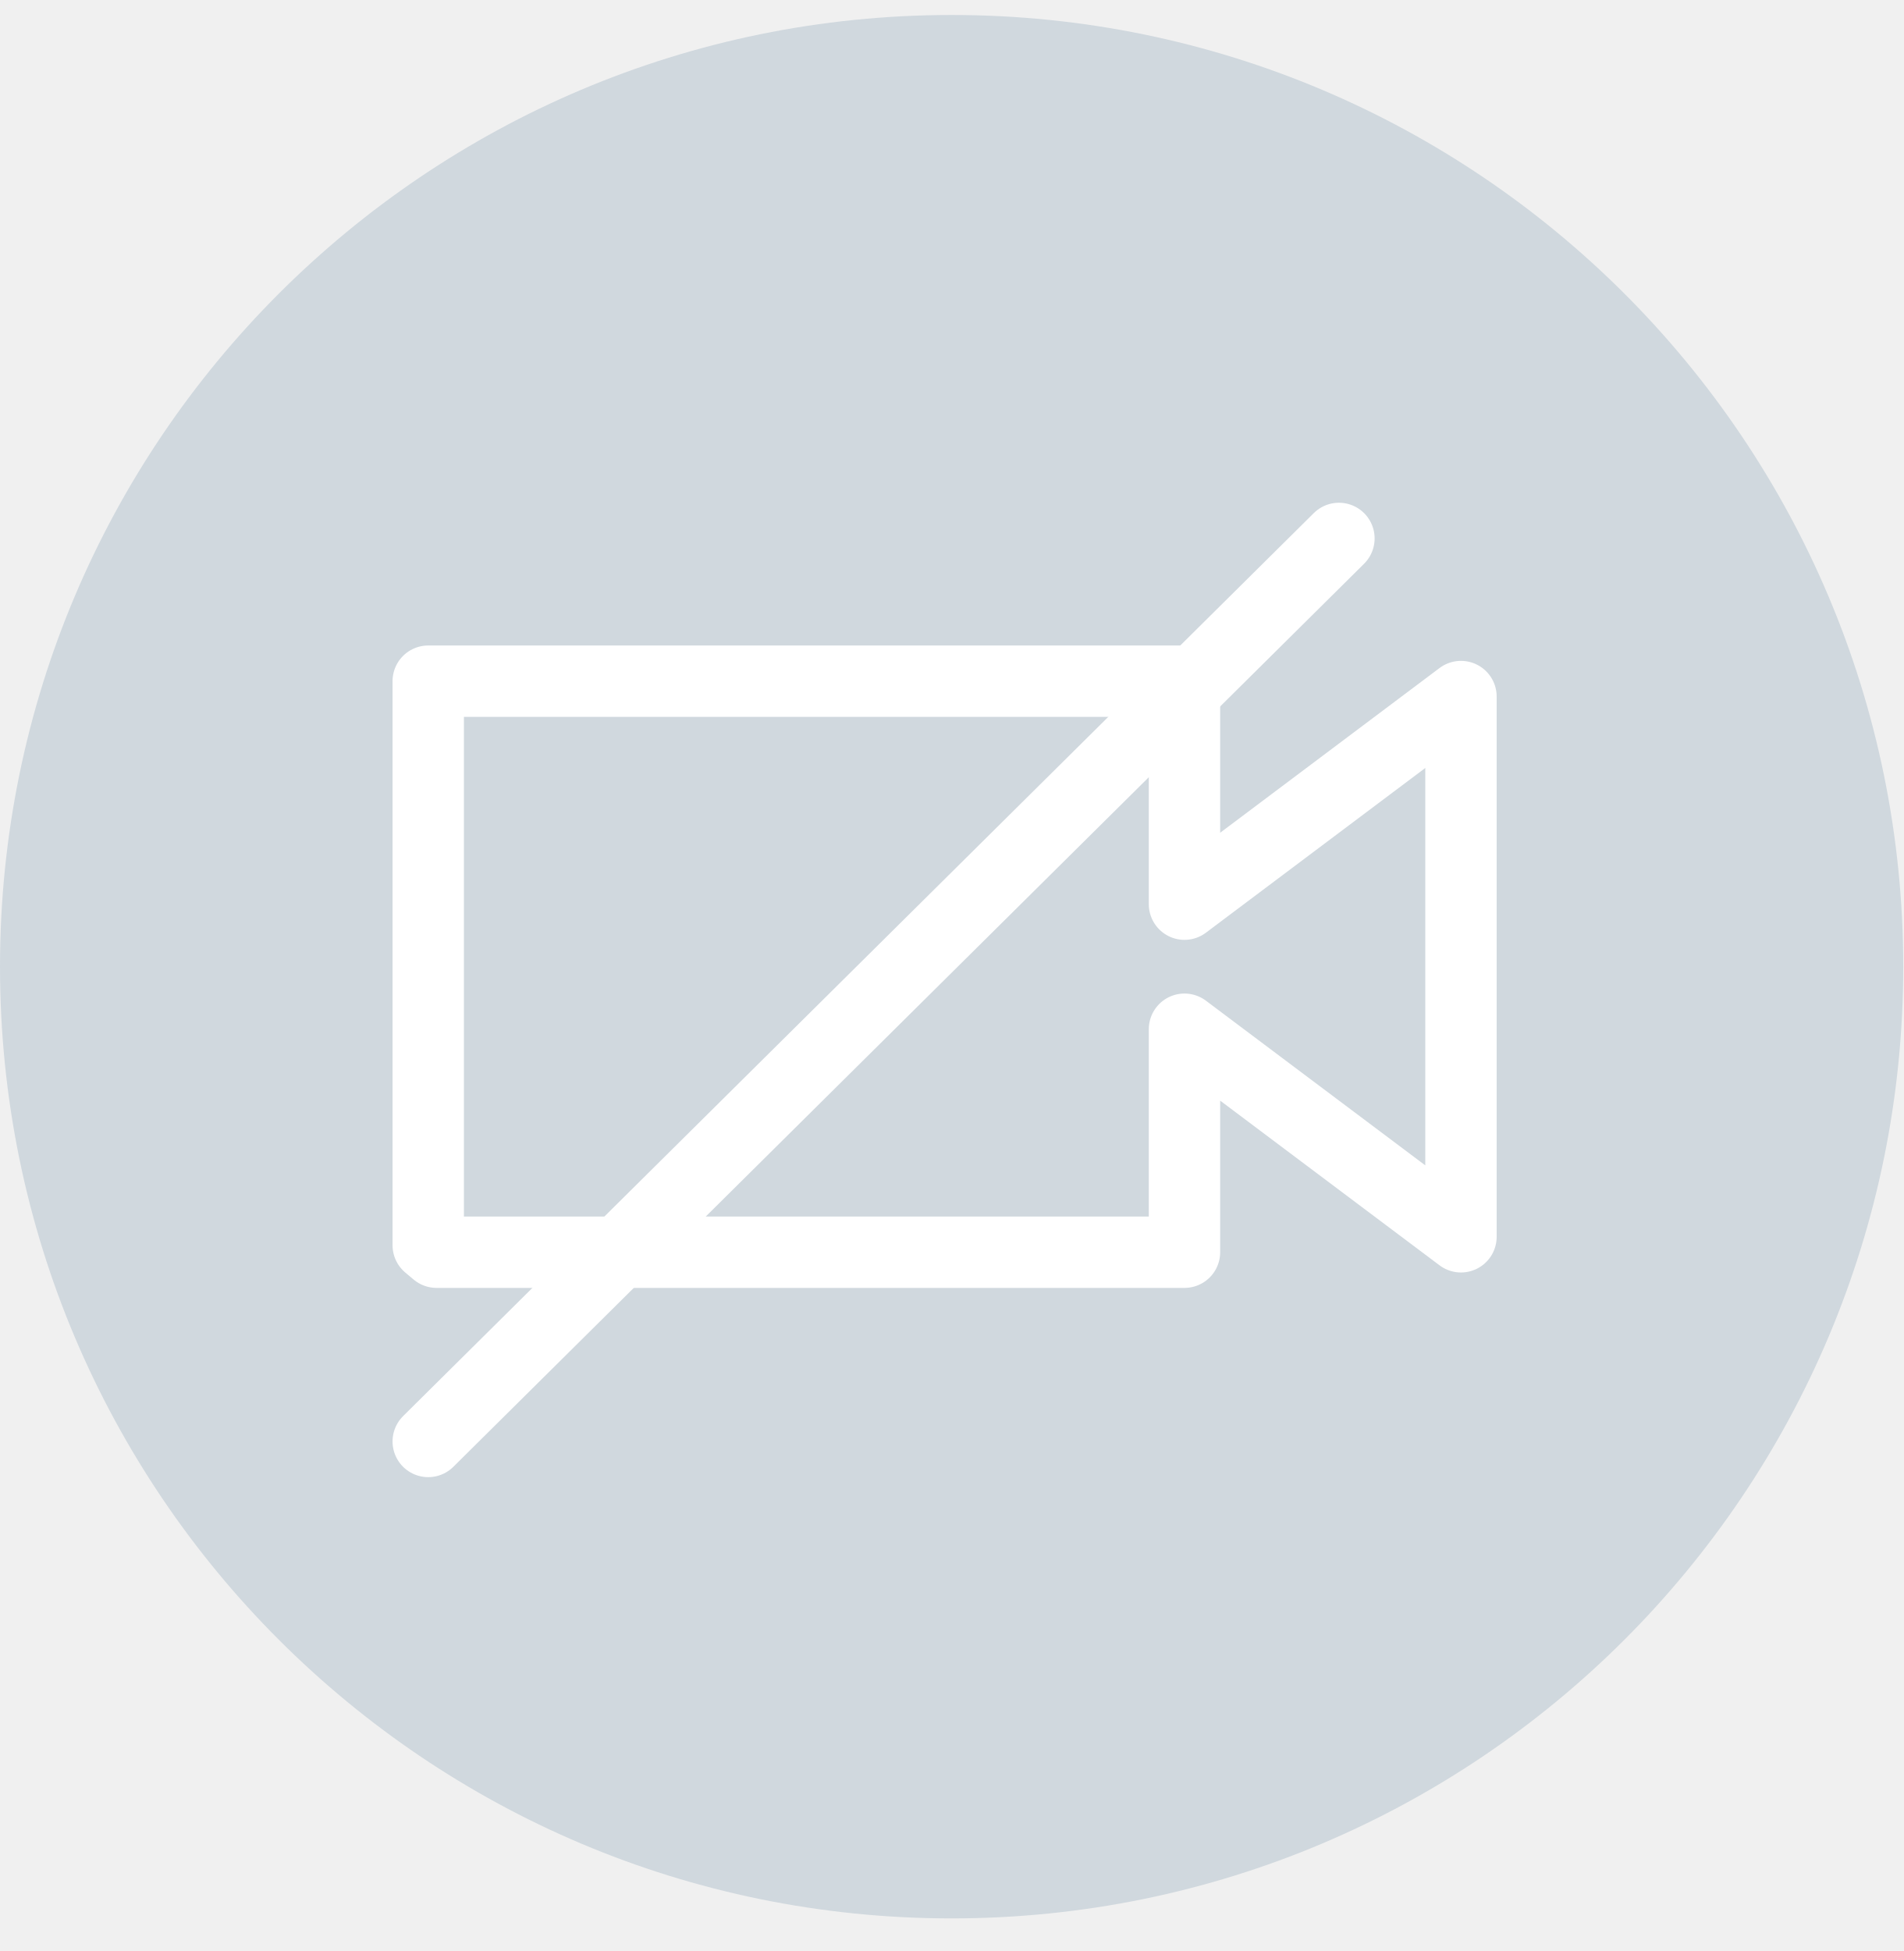
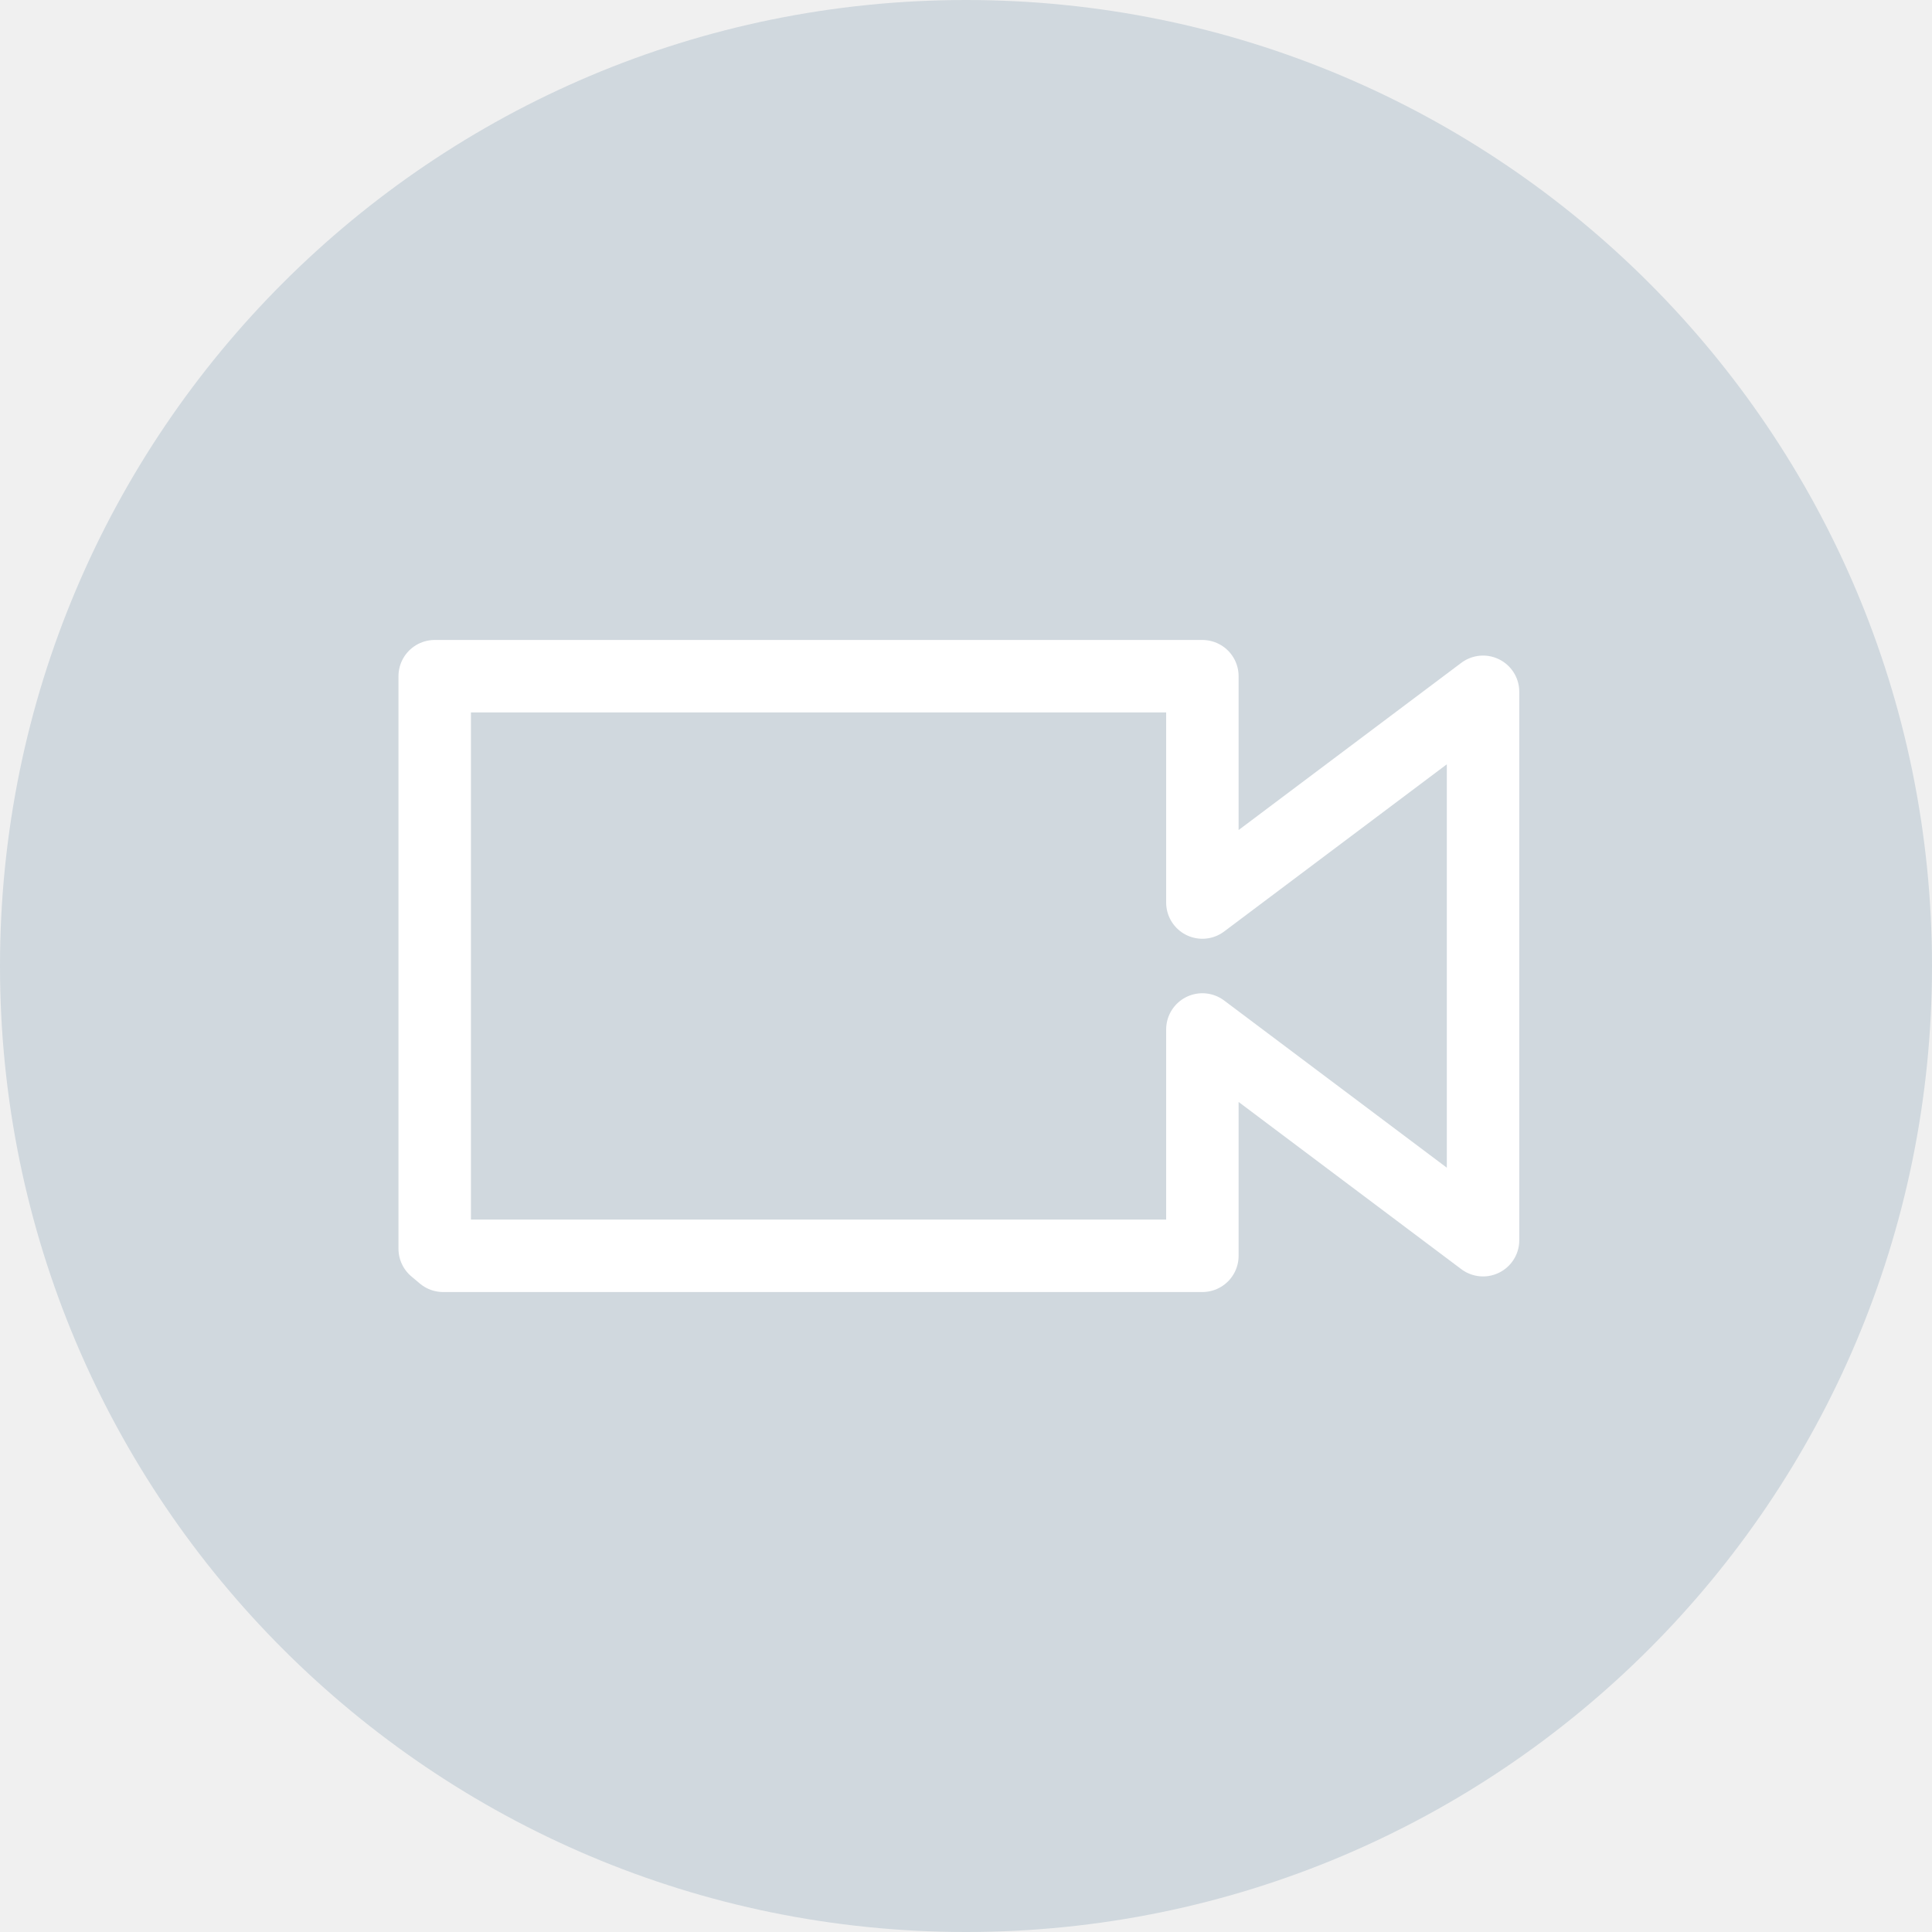
- <svg xmlns="http://www.w3.org/2000/svg" width="40px" height="41px" viewBox="0 0 40 41" version="1.1">
+ <svg xmlns="http://www.w3.org/2000/svg" width="40px" height="40px" viewBox="0 0 40 40" version="1.1">
  <defs />
  <g id="Symbols" stroke="none" stroke-width="1" fill="none" fill-rule="evenodd">
-     <g id="camera_off">
-       <path d="M20,40.315 C31.046,40.315 40,31.36 40,20.315 C40,9.269 31.046,0.315 20,0.315 C8.954,0.315 0,9.269 0,20.315 C0,31.36 8.954,40.315 20,40.315 Z" fill="#D0D8DE" />
-       <path d="M9,30.292 L28.14,11.315 L9,30.292 Z" stroke="#FFFFFF" stroke-width="1.5" stroke-linecap="round" stroke-linejoin="round" />
-       <polygon stroke="#FFFFFF" stroke-width="1.5" stroke-linecap="round" stroke-linejoin="round" points="24.894 26.315 24.894 21.629 30.705 25.991 30.705 14.638 24.894 19.001 24.894 14.315 9 14.315 9 26.168 9.175 26.315" />
+     <g id="camera_on">
+       <path d="M20,40 C31.046,40 40,31.046 40,20 C40,8.954 31.046,0 20,0 C8.954,0 0,8.954 0,20 C0,31.046 8.954,40 20,40 Z" fill="#D0D8DE" />
+       <polygon stroke="#FFFFFF" stroke-width="1.5" stroke-linecap="round" stroke-linejoin="round" points="24.894 26 24.894 21.314 30.705 25.677 30.705 14.323 24.894 18.686 24.894 14 9 14 9 25.853 9.175 26" />
    </g>
  </g>
</svg>
